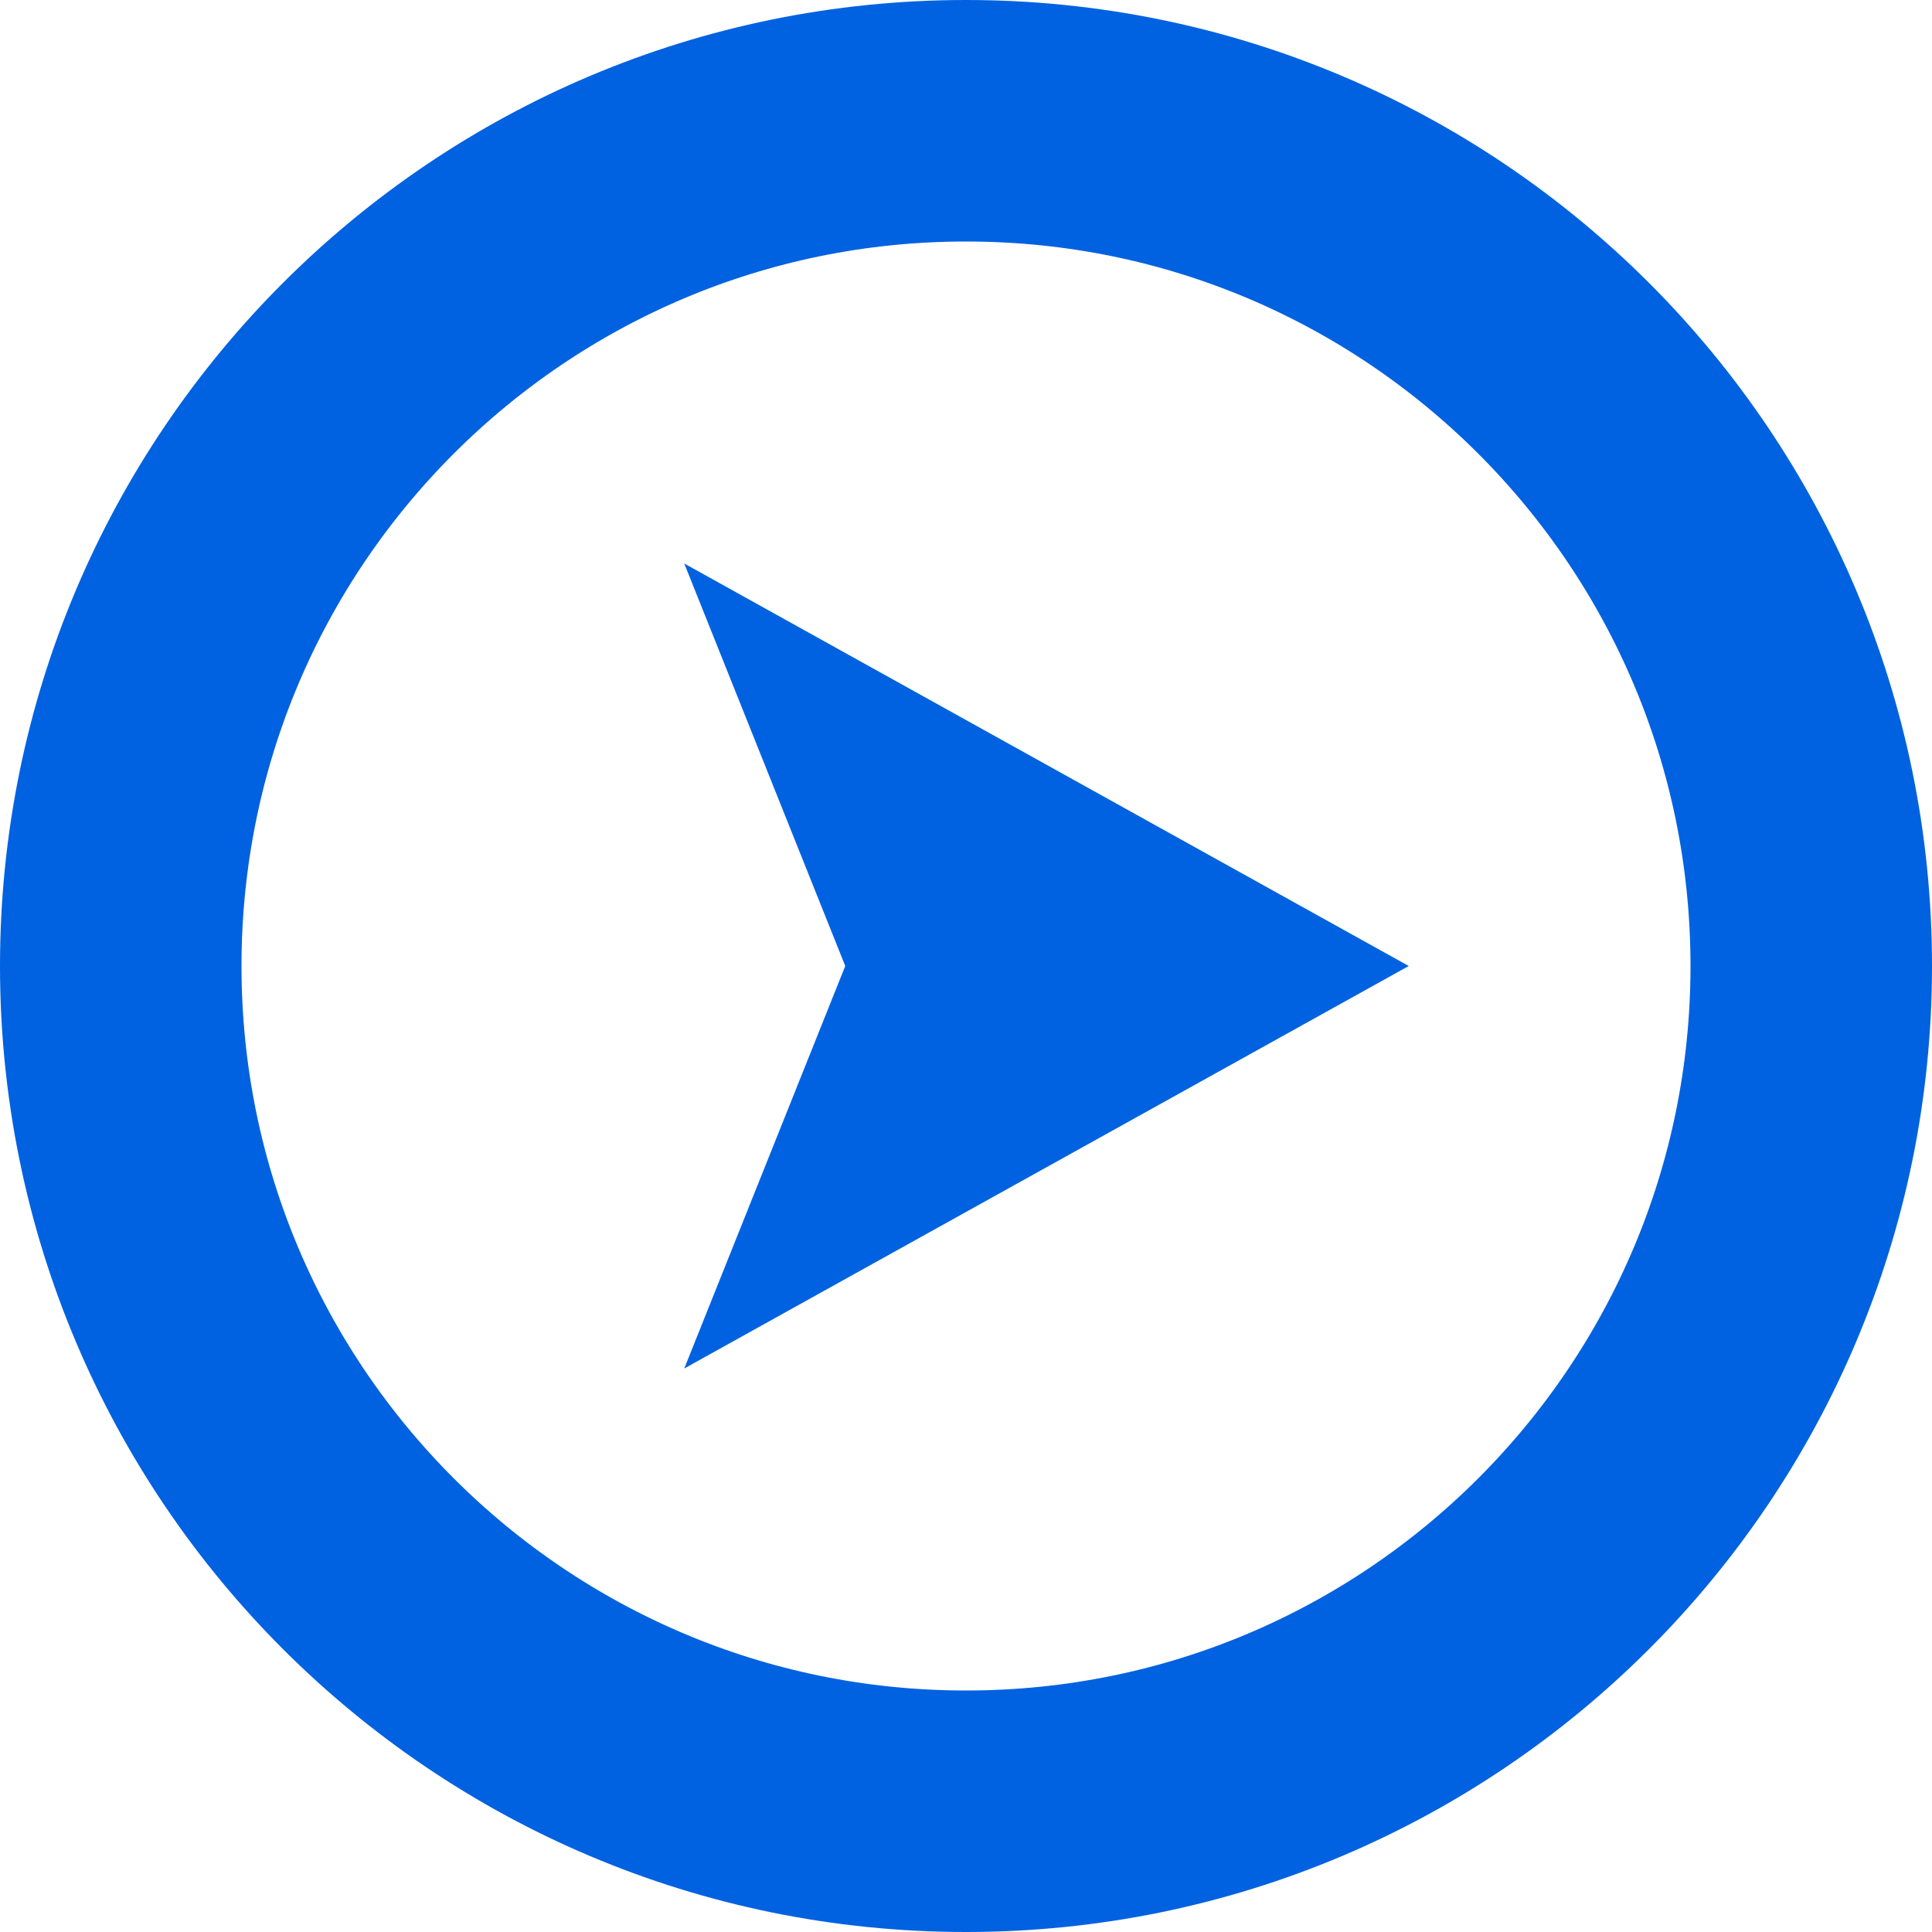
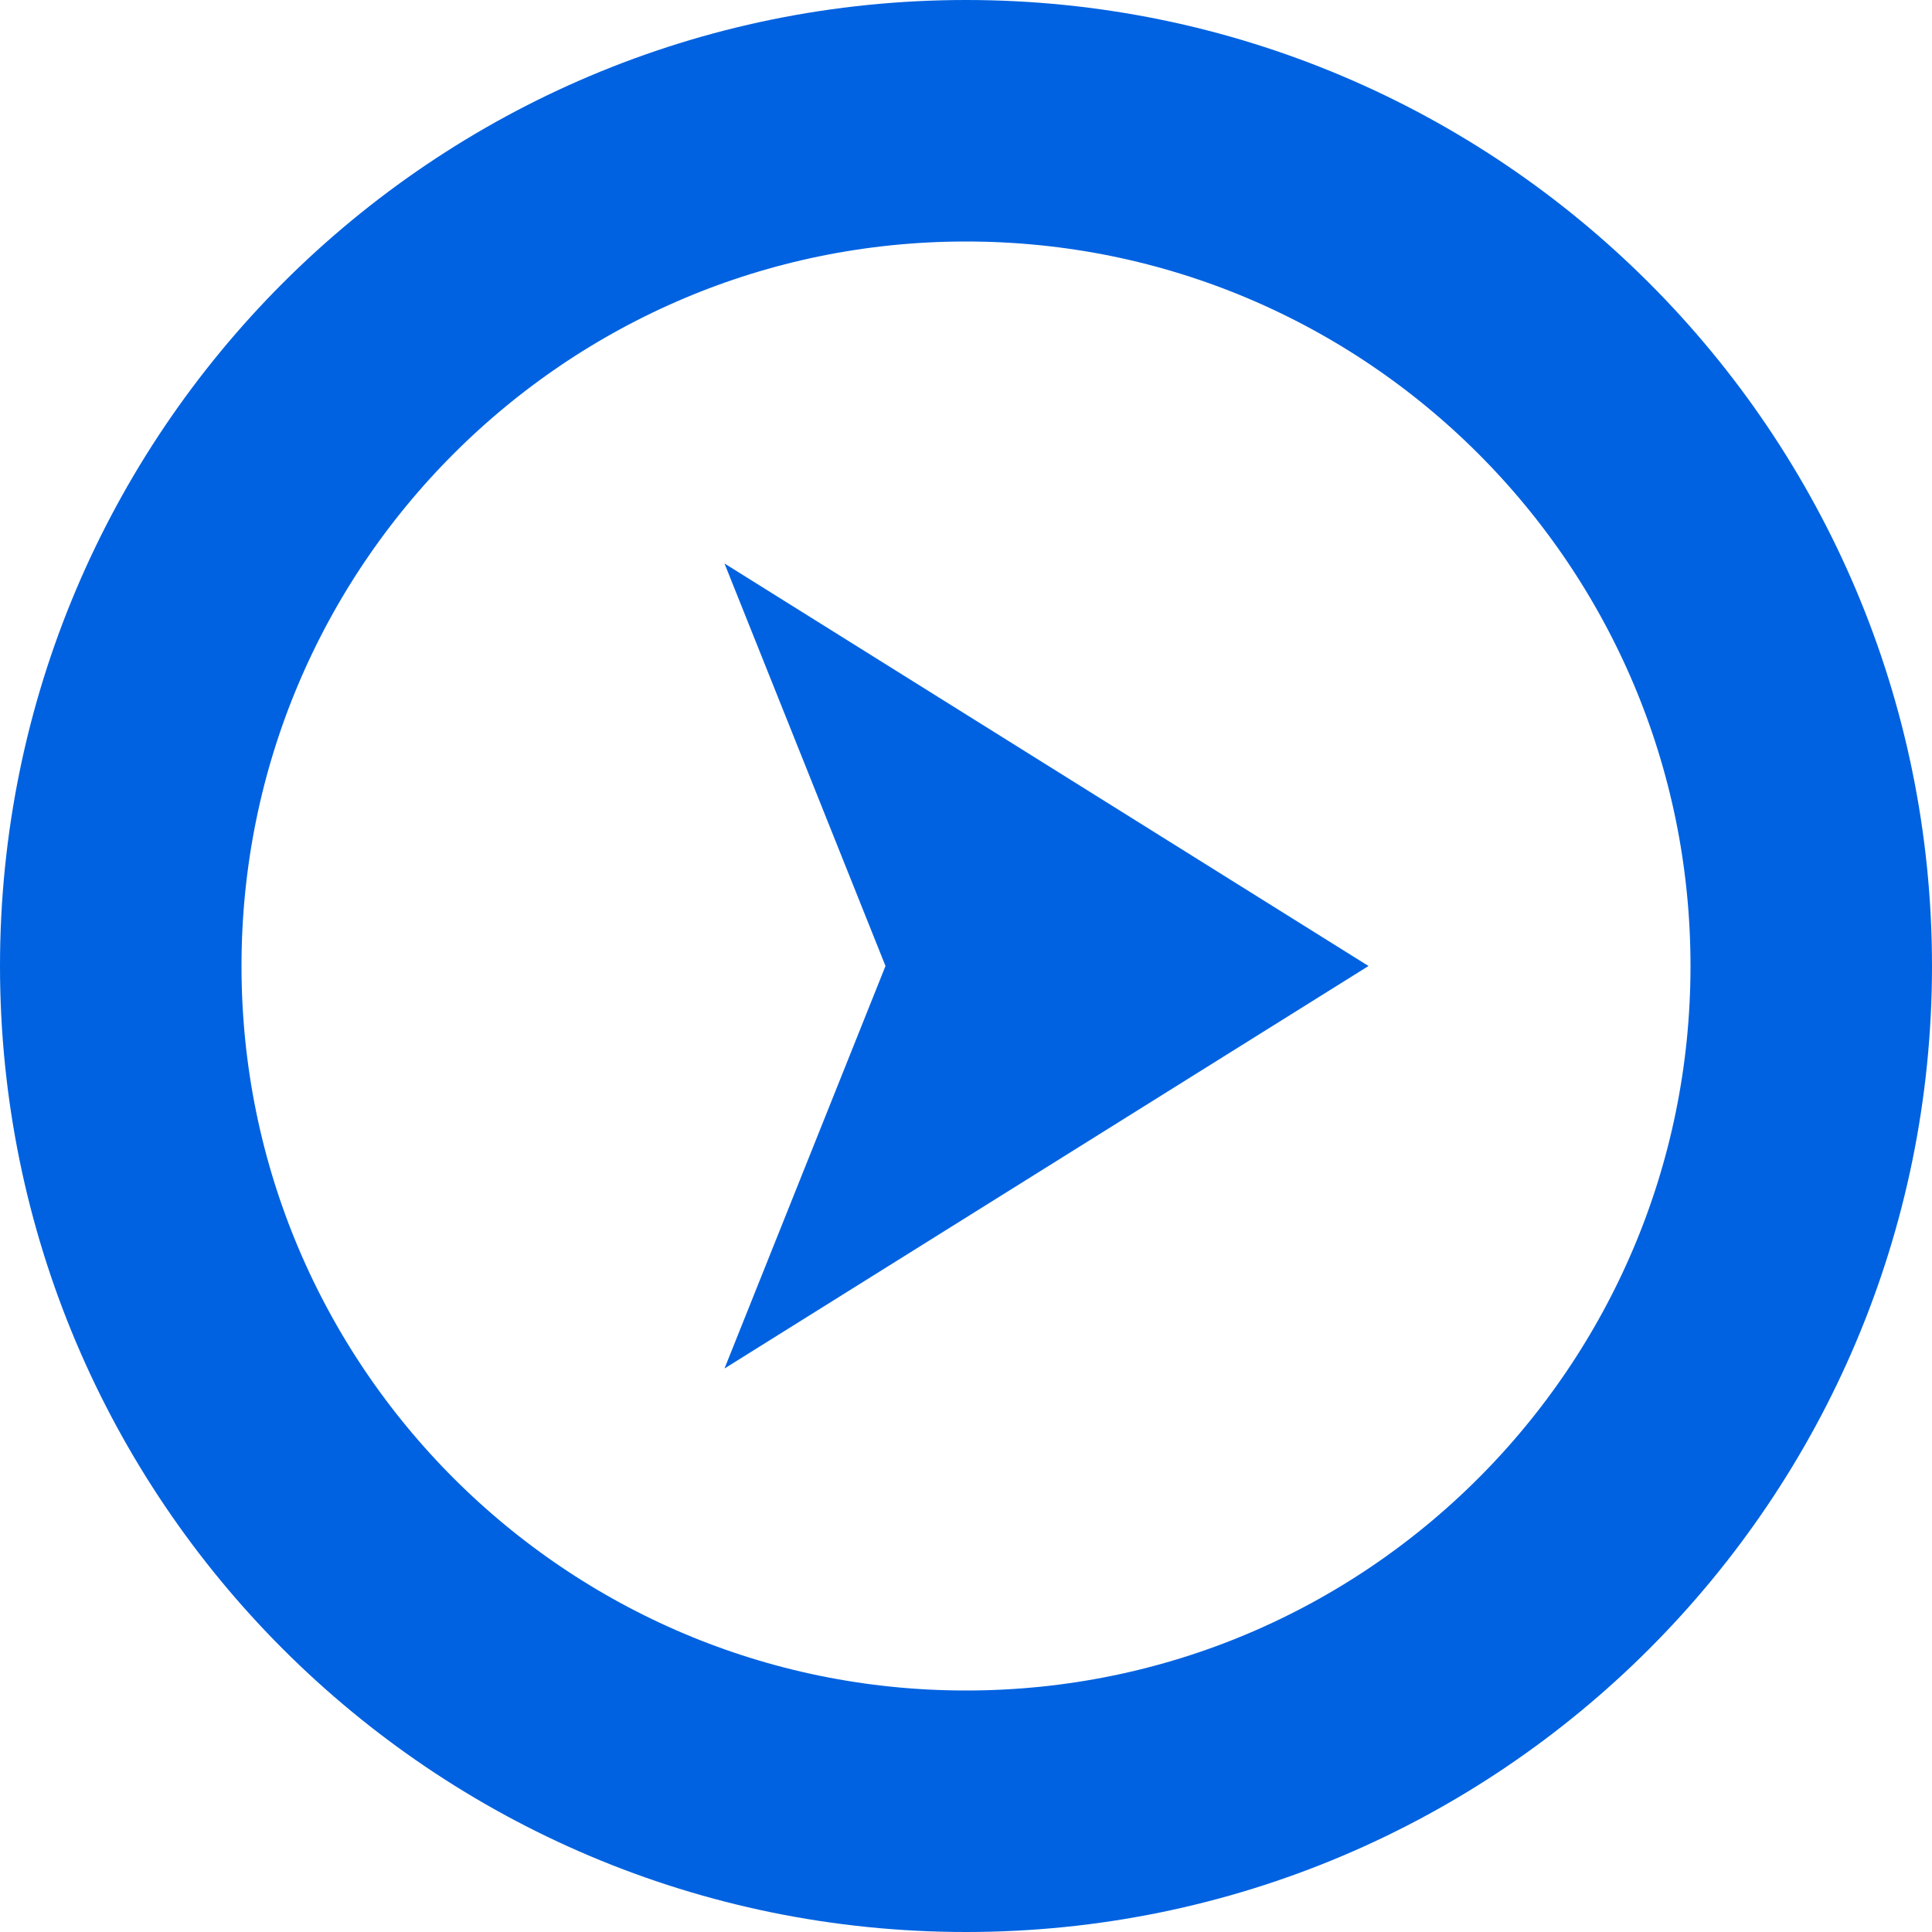
<svg xmlns="http://www.w3.org/2000/svg" height="24" viewBox="0 0 24 24" width="24">
  <g fill="none" fill-rule="evenodd">
    <circle cx="12" cy="12" r="10.5" stroke="#0062e0" stroke-width="3" />
-     <path d="m13 7.5 5 9-5-2-5 2z" fill="#0062e0" transform="matrix(0 1 -1 0 25 -1)" />
+     <path d="m13 8 5 8-5-2-5 2z" fill="#0062e0" transform="matrix(0 1 -1 0 25 -1)" />
  </g>
</svg>
